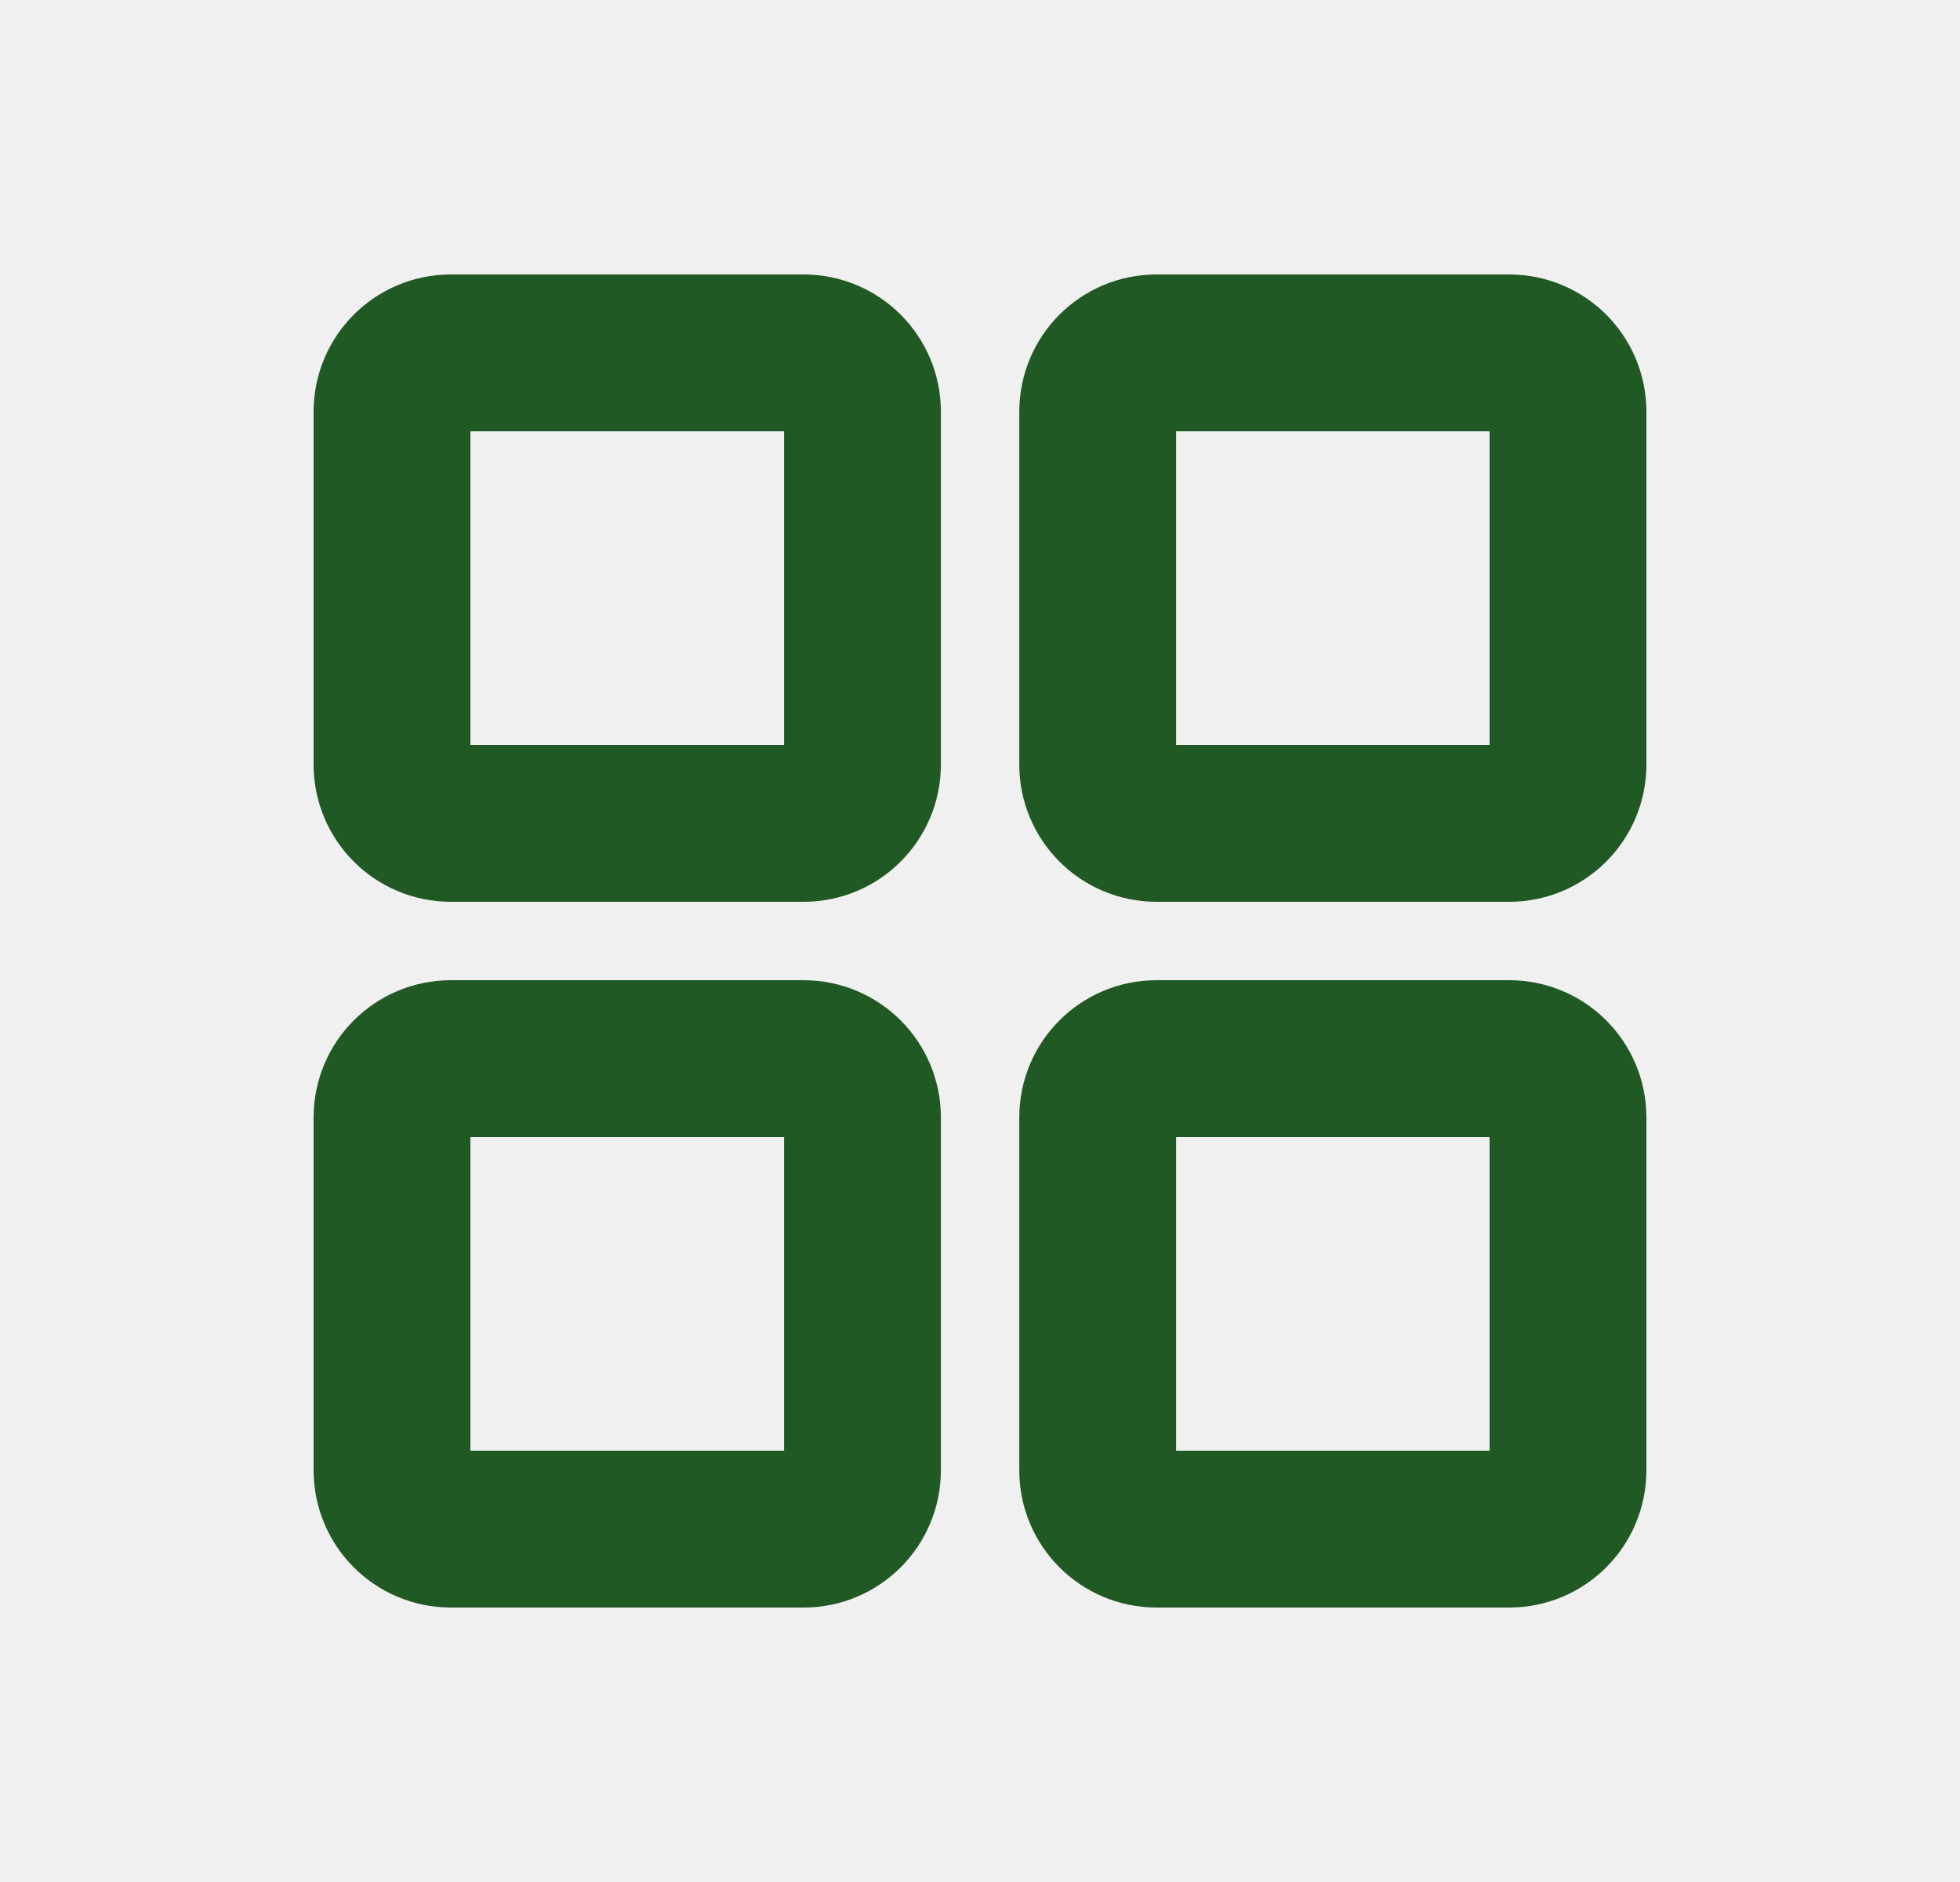
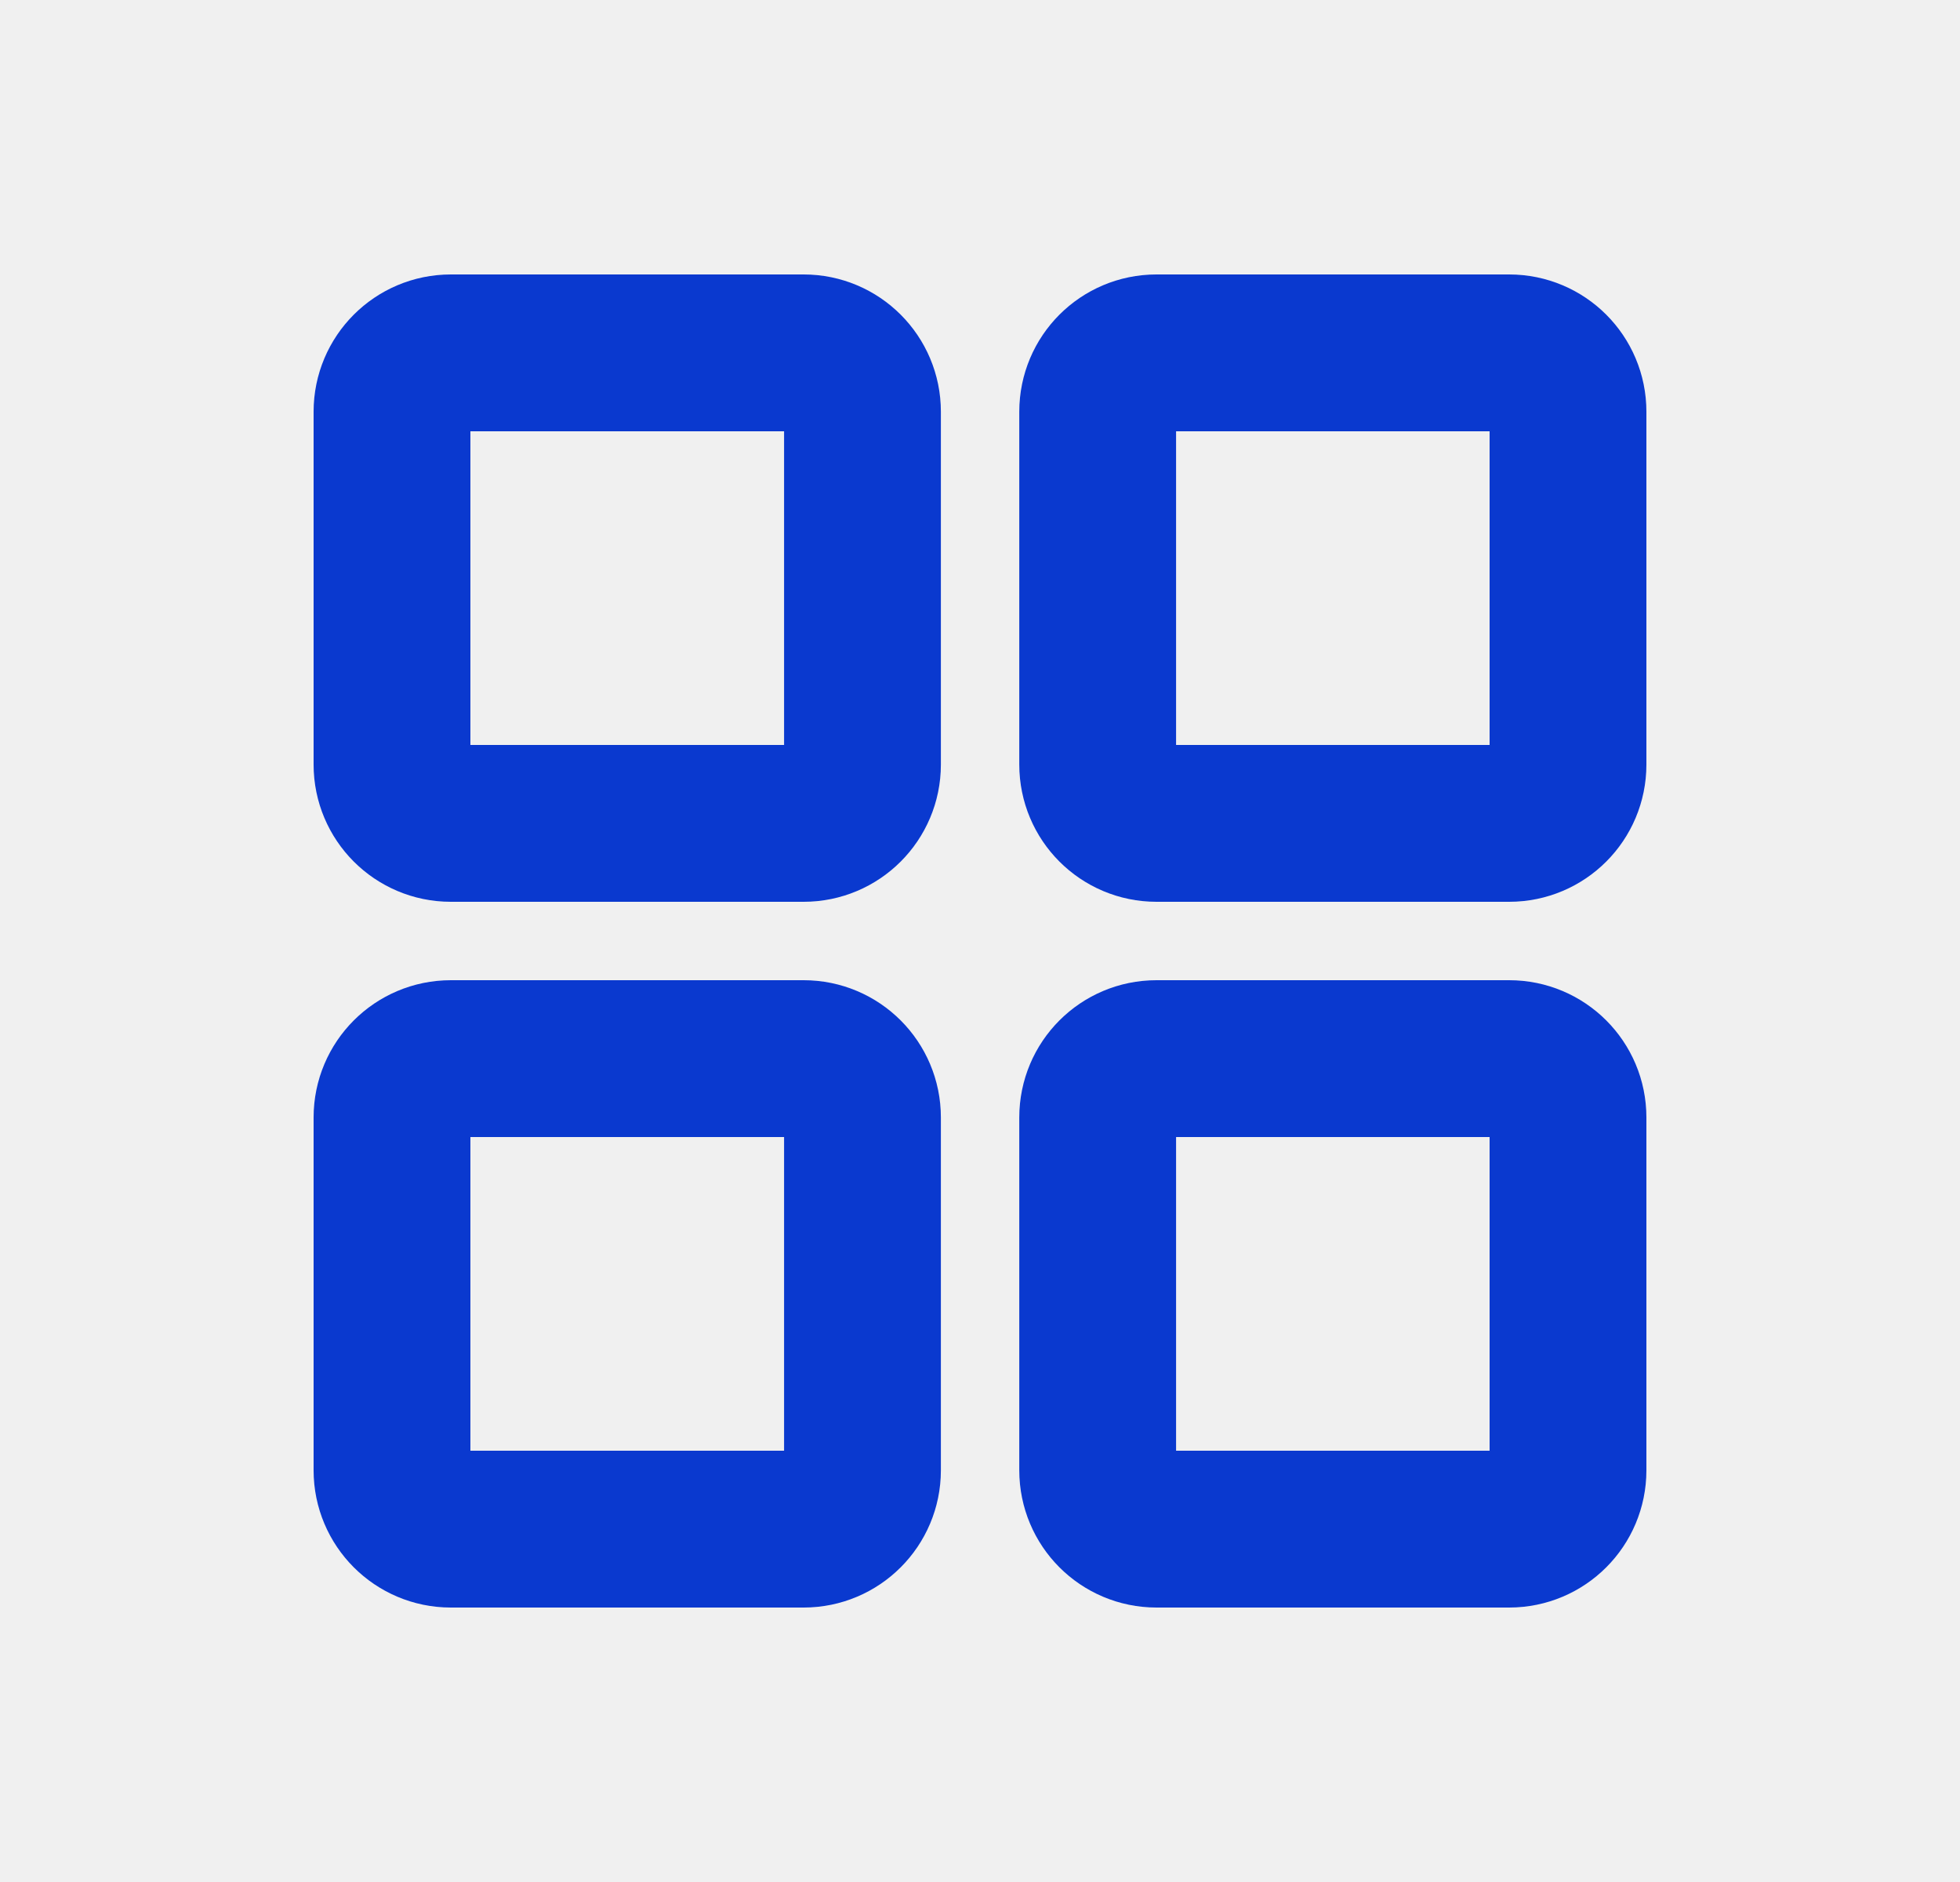
<svg xmlns="http://www.w3.org/2000/svg" width="25" height="24" viewBox="0 0 25 24" fill="none">
-   <g clip-path="url(#clip0_2134_2447)">
-     <path d="M10.251 4.5H5.75C5.336 4.5 5 4.836 5 5.25V9.75C5 10.164 5.336 10.5 5.75 10.5H10.251C10.665 10.5 11.001 10.164 11.001 9.75V5.25C11.001 4.836 10.665 4.5 10.251 4.5Z" stroke="#205924" stroke-width="2" stroke-linecap="round" stroke-linejoin="round" />
-     <path d="M19.25 4.5H14.751C14.336 4.5 14.001 4.836 14.001 5.25V9.75C14.001 10.164 14.336 10.5 14.751 10.5H19.25C19.665 10.5 20 10.164 20 9.75V5.25C20 4.836 19.665 4.5 19.25 4.5Z" stroke="#205924" stroke-width="2" stroke-linecap="round" stroke-linejoin="round" />
-     <path d="M10.251 13.5H5.75C5.336 13.5 5 13.836 5 14.25V18.75C5 19.164 5.336 19.5 5.75 19.5H10.251C10.665 19.5 11.001 19.164 11.001 18.75V14.25C11.001 13.836 10.665 13.5 10.251 13.5Z" stroke="#205924" stroke-width="2" stroke-linecap="round" stroke-linejoin="round" />
-     <path d="M19.25 13.5H14.751C14.336 13.5 14.001 13.836 14.001 14.25V18.75C14.001 19.164 14.336 19.5 14.751 19.5H19.25C19.665 19.5 20 19.164 20 18.75V14.25C20 13.836 19.665 13.5 19.25 13.5Z" stroke="#205924" stroke-width="2" stroke-linecap="round" stroke-linejoin="round" />
+   <g clip-path="url(#clip0_2487_3152)">
+     <path d="M10.251 4.5H5.75C5.336 4.5 5 4.836 5 5.25V9.75C5 10.164 5.336 10.5 5.75 10.5H10.251C10.665 10.5 11.001 10.164 11.001 9.75V5.25C11.001 4.836 10.665 4.5 10.251 4.5Z" stroke="#0A39CF" stroke-width="2" stroke-linecap="round" stroke-linejoin="round" />
+     <path d="M19.25 4.5H14.751C14.336 4.5 14.001 4.836 14.001 5.25V9.75C14.001 10.164 14.336 10.5 14.751 10.5H19.25C19.665 10.5 20 10.164 20 9.75V5.25C20 4.836 19.665 4.5 19.25 4.5Z" stroke="#0A39CF" stroke-width="2" stroke-linecap="round" stroke-linejoin="round" />
+     <path d="M10.251 13.5H5.75C5.336 13.5 5 13.836 5 14.25V18.75C5 19.164 5.336 19.5 5.75 19.5H10.251C10.665 19.5 11.001 19.164 11.001 18.75V14.25C11.001 13.836 10.665 13.5 10.251 13.5Z" stroke="#0A39CF" stroke-width="2" stroke-linecap="round" stroke-linejoin="round" />
+     <path d="M19.25 13.5H14.751C14.336 13.5 14.001 13.836 14.001 14.25V18.75C14.001 19.164 14.336 19.5 14.751 19.5H19.25C19.665 19.5 20 19.164 20 18.75V14.25C20 13.836 19.665 13.5 19.25 13.5Z" stroke="#0A39CF" stroke-width="2" stroke-linecap="round" stroke-linejoin="round" />
  </g>
  <defs>
-     <clipPath id="clip0_2134_2447">
+     <clipPath id="clip0_2487_3152">
      <rect width="24" height="24" fill="white" transform="translate(0.500488)" />
    </clipPath>
  </defs>
</svg>
